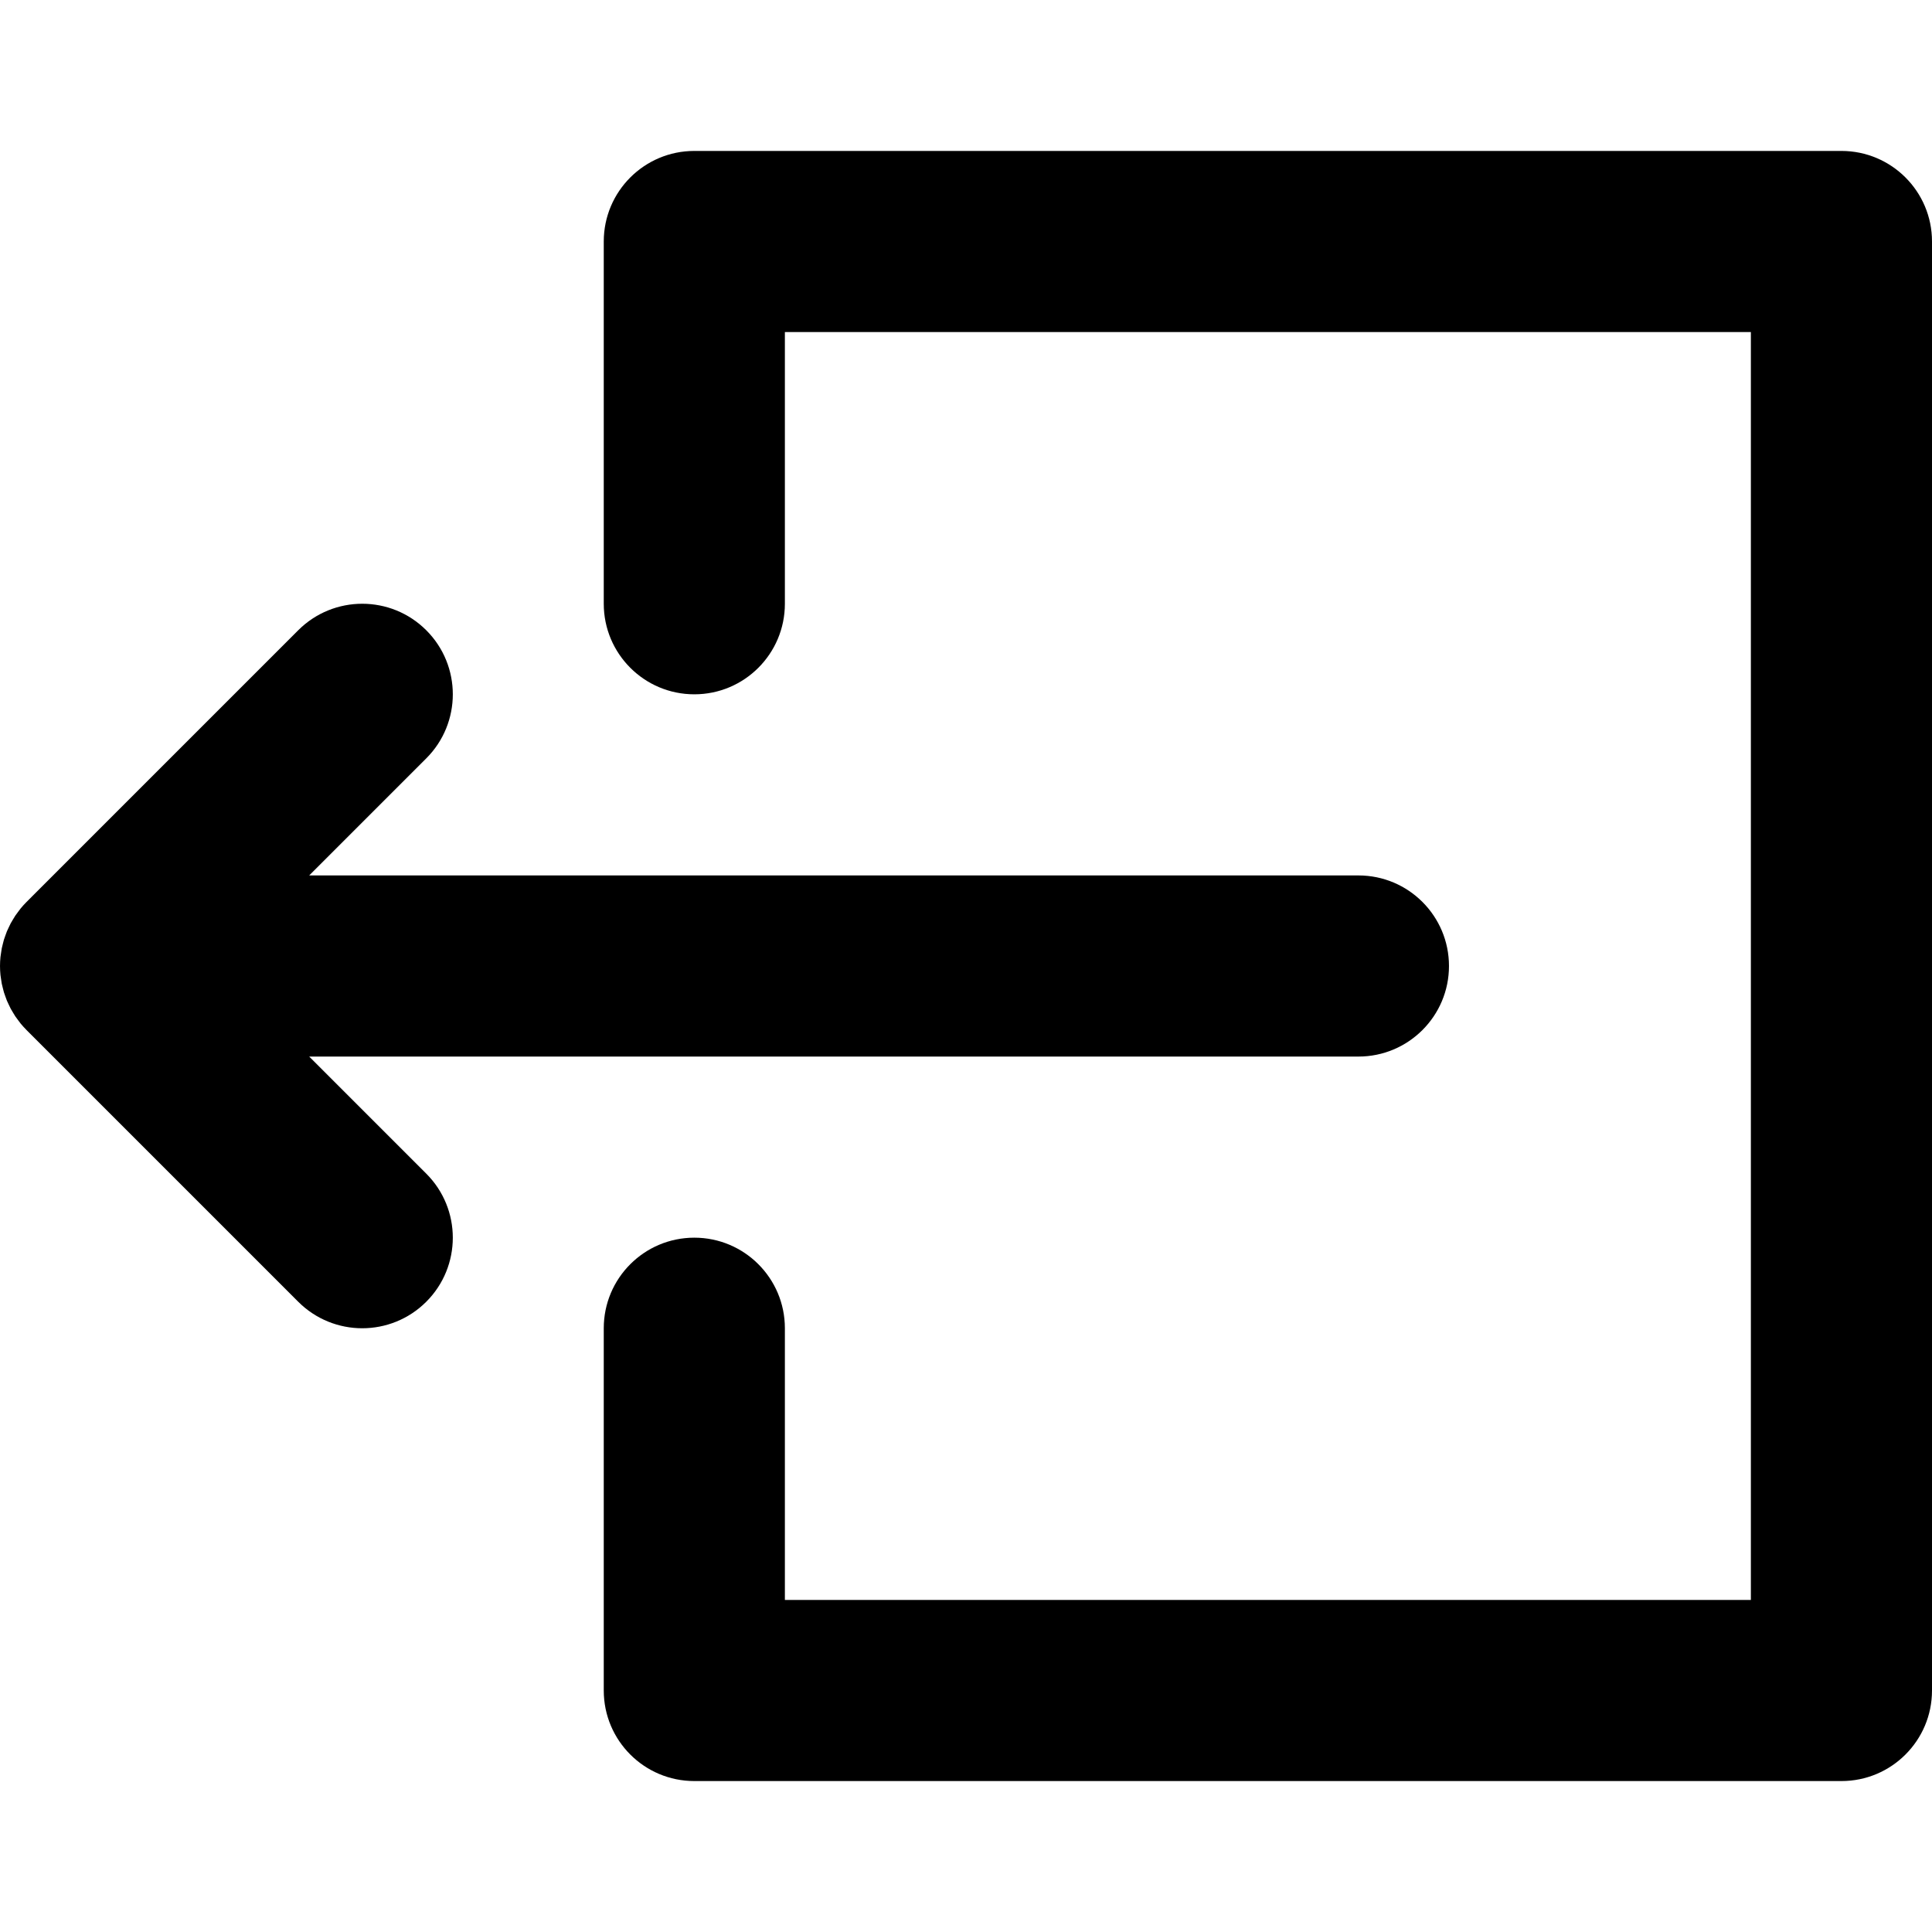
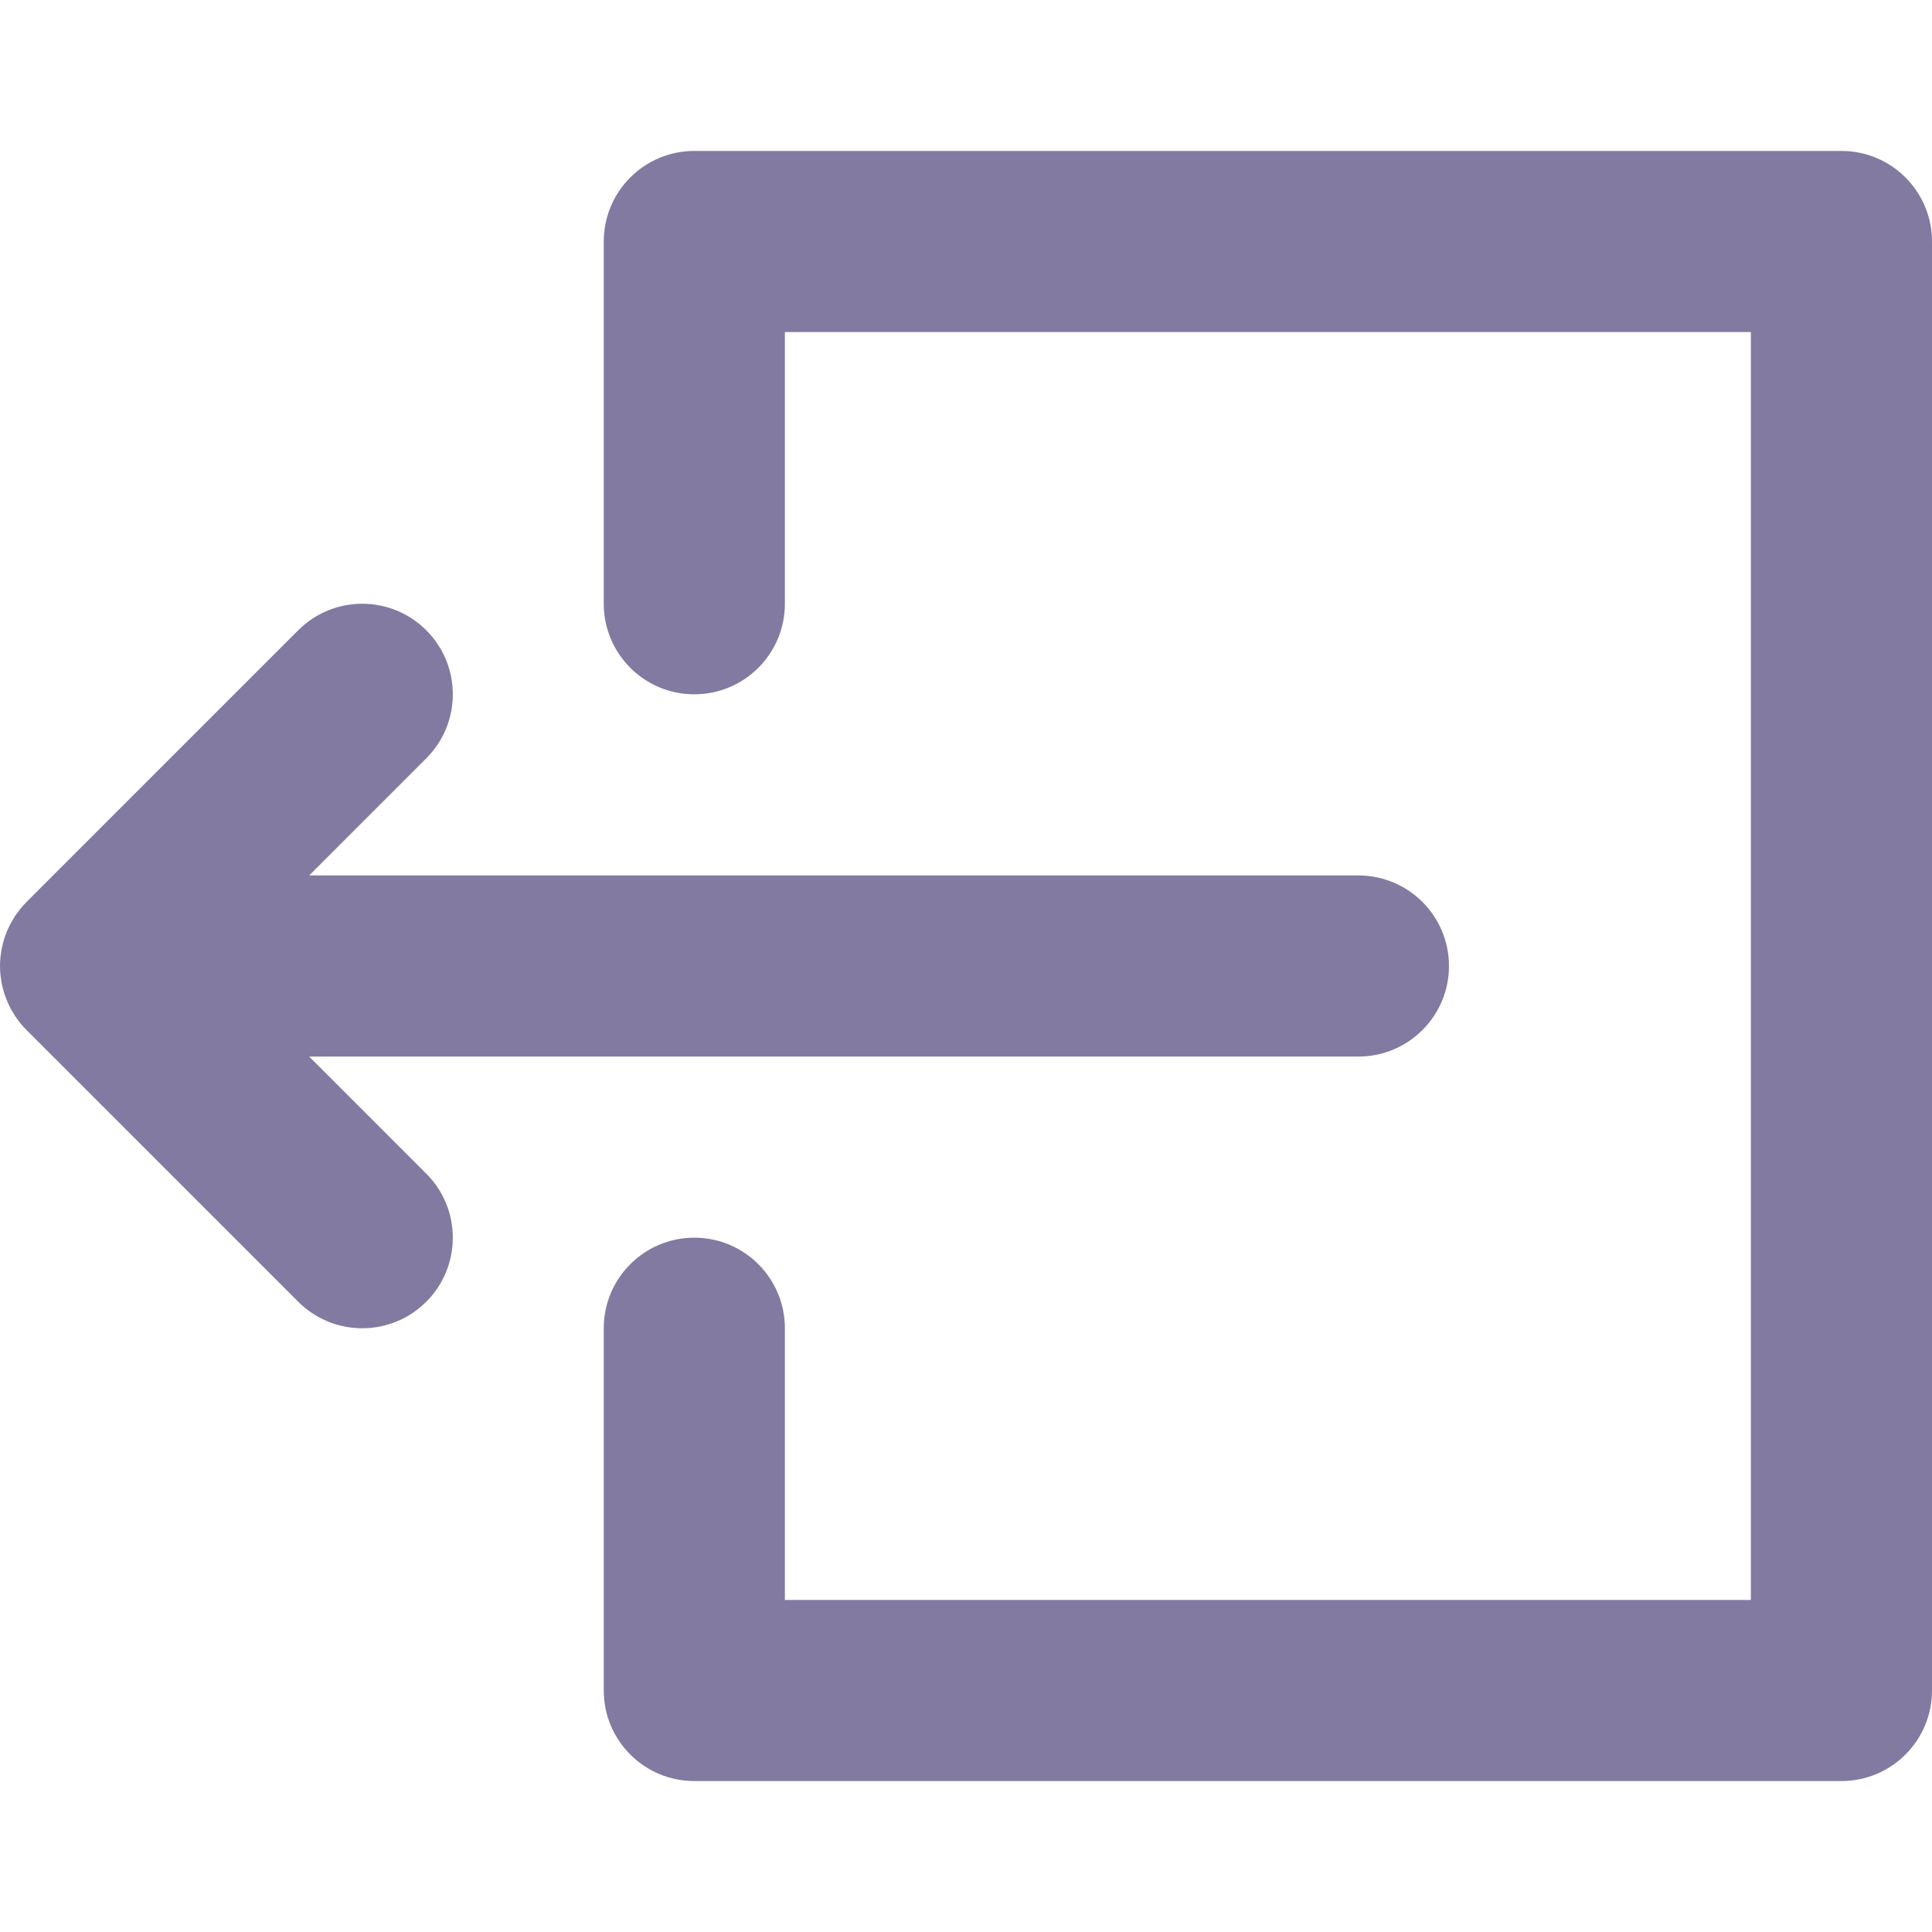
- <svg xmlns="http://www.w3.org/2000/svg" version="1.1" id="Layer_1" x="0px" y="0px" viewBox="0 0 320.002 320.002" style="enable-background:new 0 0 320.002 320.002;" xml:space="preserve">
+ <svg xmlns="http://www.w3.org/2000/svg" version="1.1" id="Layer_1" x="0px" y="0px" viewBox="0 0 320.002 320.002" style="enable-background:new 0 0 320.002 320.002;" xml:space="preserve" fill="#827aa1">
  <g id="XMLID_6_">
    <path id="XMLID_7_" d="M51.213,175.001h173.785c8.284,0,15-6.716,15-15c0-8.284-6.716-15-15-15H51.213l19.394-19.394   c5.858-5.858,5.858-15.355,0-21.213c-5.857-5.858-15.355-5.858-21.213,0L4.396,149.393c-0.351,0.351-0.683,0.719-0.997,1.103   c-0.137,0.167-0.256,0.344-0.385,0.515c-0.165,0.22-0.335,0.435-0.488,0.664c-0.14,0.209-0.261,0.426-0.389,0.64   c-0.123,0.206-0.252,0.407-0.365,0.619c-0.118,0.22-0.217,0.446-0.323,0.67c-0.104,0.219-0.213,0.435-0.306,0.659   c-0.09,0.219-0.164,0.442-0.243,0.664c-0.087,0.24-0.179,0.477-0.253,0.722c-0.067,0.222-0.116,0.447-0.172,0.672   c-0.063,0.249-0.133,0.497-0.183,0.751c-0.051,0.259-0.082,0.521-0.119,0.782c-0.032,0.223-0.075,0.443-0.097,0.669   c-0.048,0.484-0.073,0.971-0.074,1.457c0,0.007-0.001,0.015-0.001,0.022c0,0.007,0.001,0.015,0.001,0.022   c0.001,0.487,0.026,0.973,0.074,1.458c0.022,0.223,0.064,0.44,0.095,0.661c0.038,0.264,0.069,0.528,0.121,0.79   c0.05,0.252,0.119,0.496,0.182,0.743c0.057,0.227,0.107,0.456,0.175,0.681c0.073,0.241,0.164,0.474,0.248,0.71   c0.081,0.226,0.155,0.453,0.247,0.675c0.091,0.22,0.198,0.431,0.3,0.646c0.108,0.229,0.21,0.46,0.33,0.685   c0.11,0.205,0.235,0.4,0.354,0.599c0.131,0.221,0.256,0.444,0.4,0.659c0.146,0.219,0.309,0.424,0.466,0.635   c0.136,0.181,0.262,0.368,0.407,0.544c0.299,0.364,0.616,0.713,0.947,1.048c0.016,0.016,0.029,0.034,0.045,0.05l45,45.001   c2.93,2.929,6.768,4.394,10.607,4.394c3.838-0.001,7.678-1.465,10.606-4.393c5.858-5.858,5.858-15.355,0.001-21.213L51.213,175.001   z" />
    <path id="XMLID_8_" d="M305.002,25h-190c-8.284,0-15,6.716-15,15v60c0,8.284,6.716,15,15,15s15-6.716,15-15V55h160v210.001h-160   v-45.001c0-8.284-6.716-15-15-15s-15,6.716-15,15v60.001c0,8.284,6.716,15,15,15h190c8.284,0,15-6.716,15-15V40   C320.002,31.716,313.286,25,305.002,25z" />
  </g>
  <g>
</g>
  <g>
</g>
  <g>
</g>
  <g>
</g>
  <g>
</g>
  <g>
</g>
  <g>
</g>
  <g>
</g>
  <g>
</g>
  <g>
</g>
  <g>
</g>
  <g>
</g>
  <g>
</g>
  <g>
</g>
  <g>
</g>
</svg>
